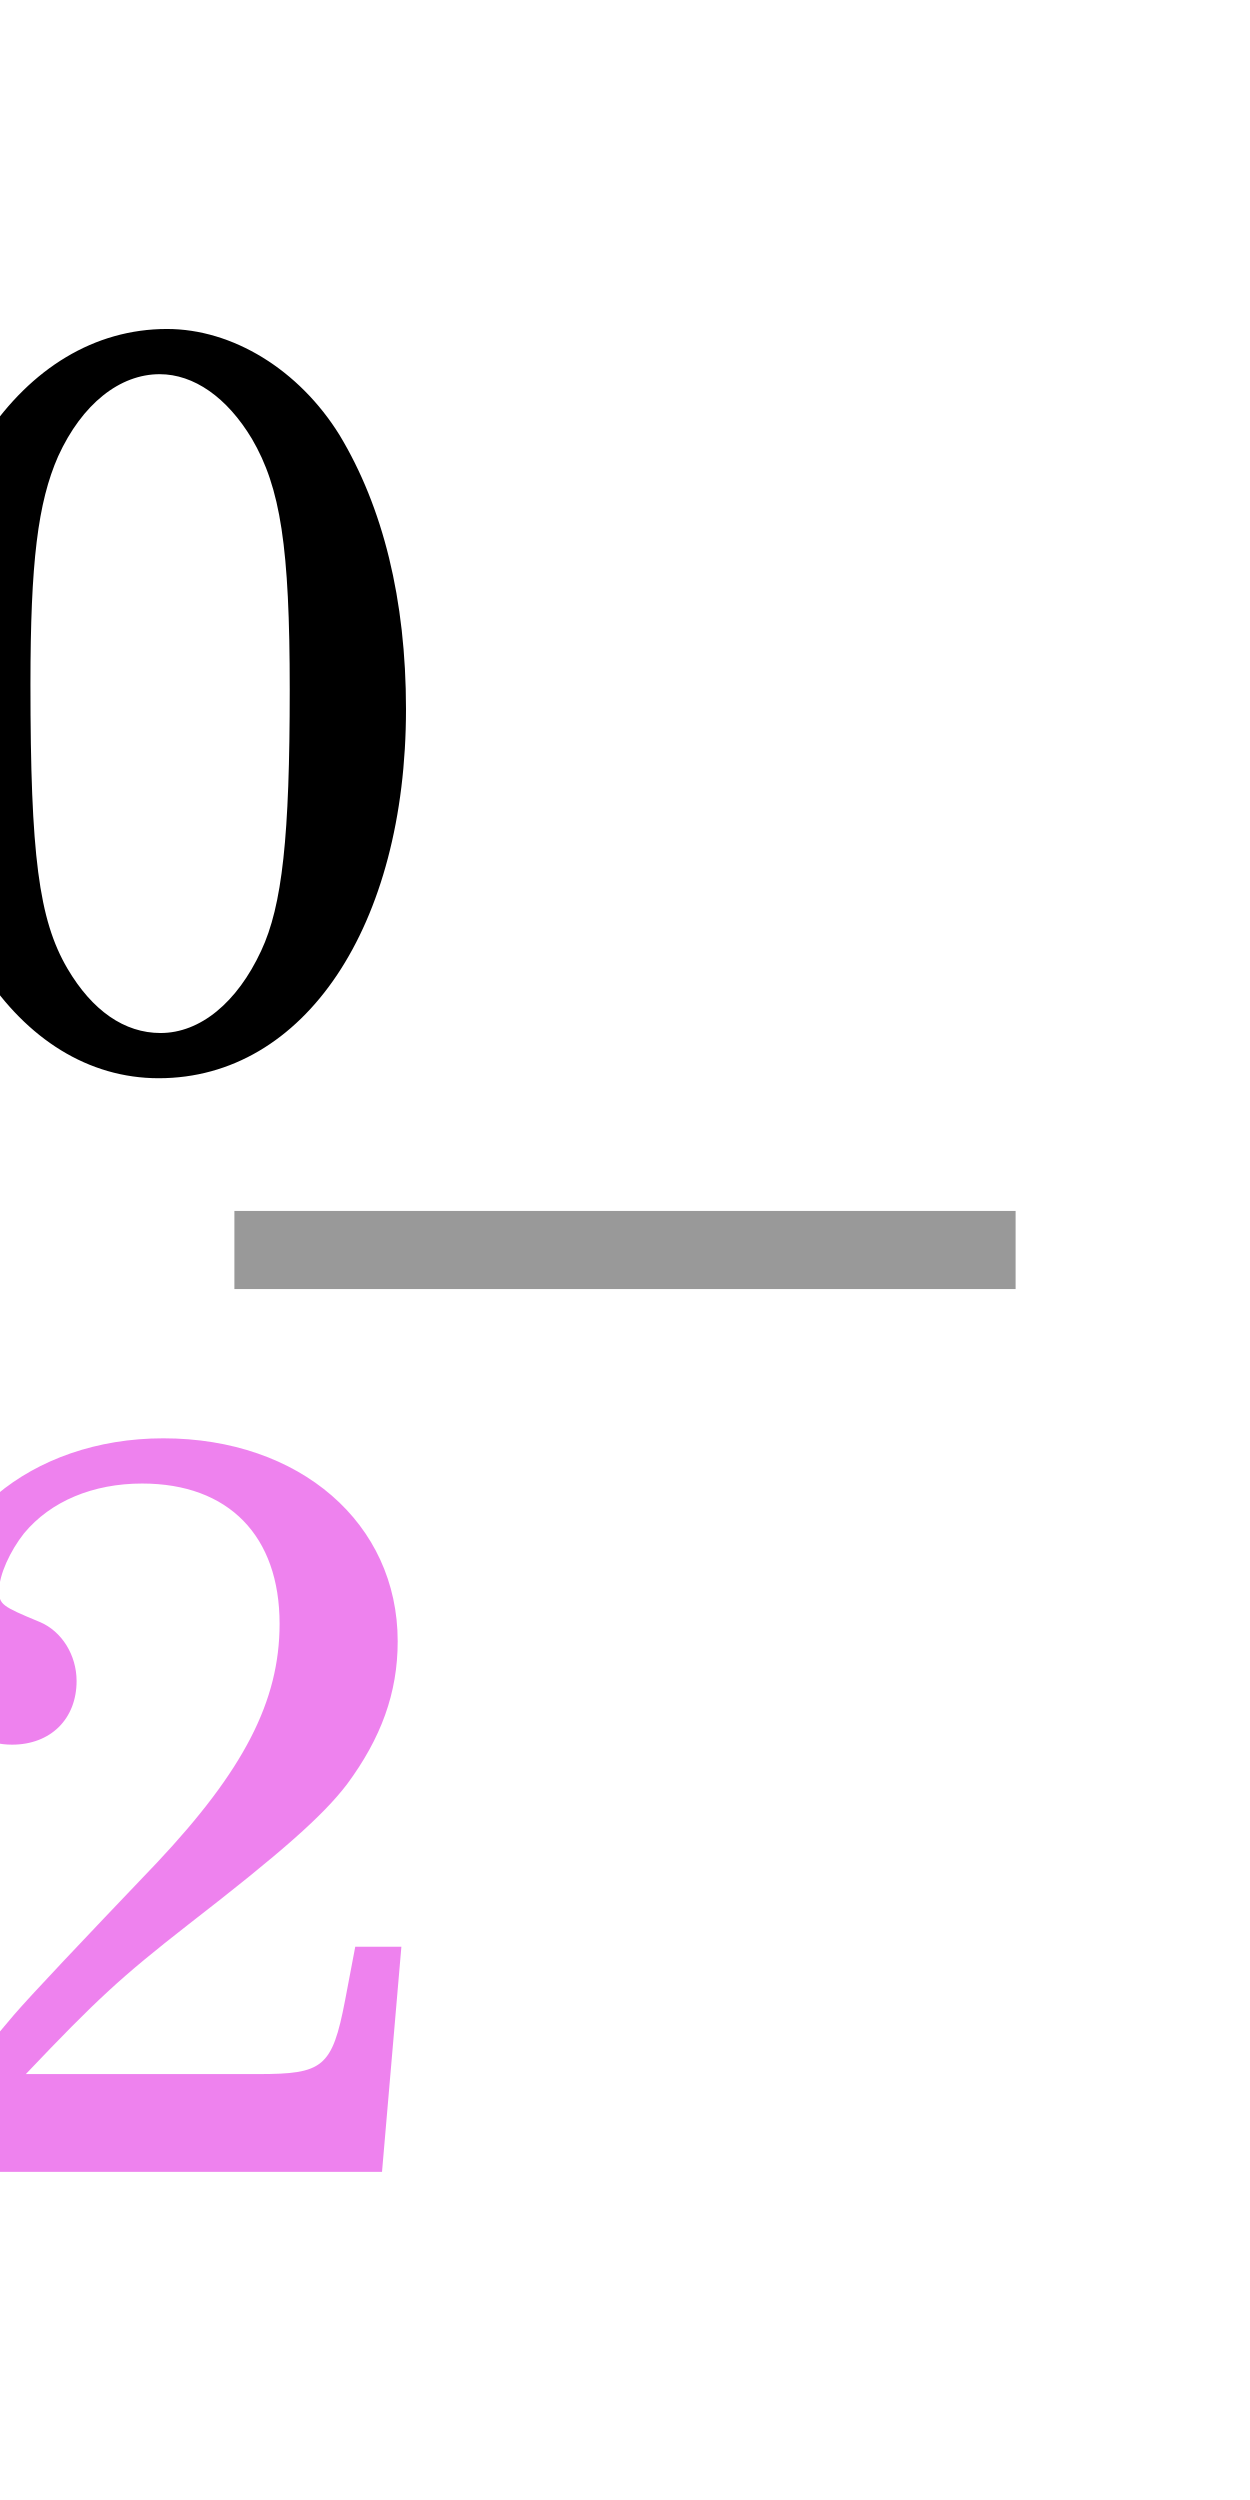
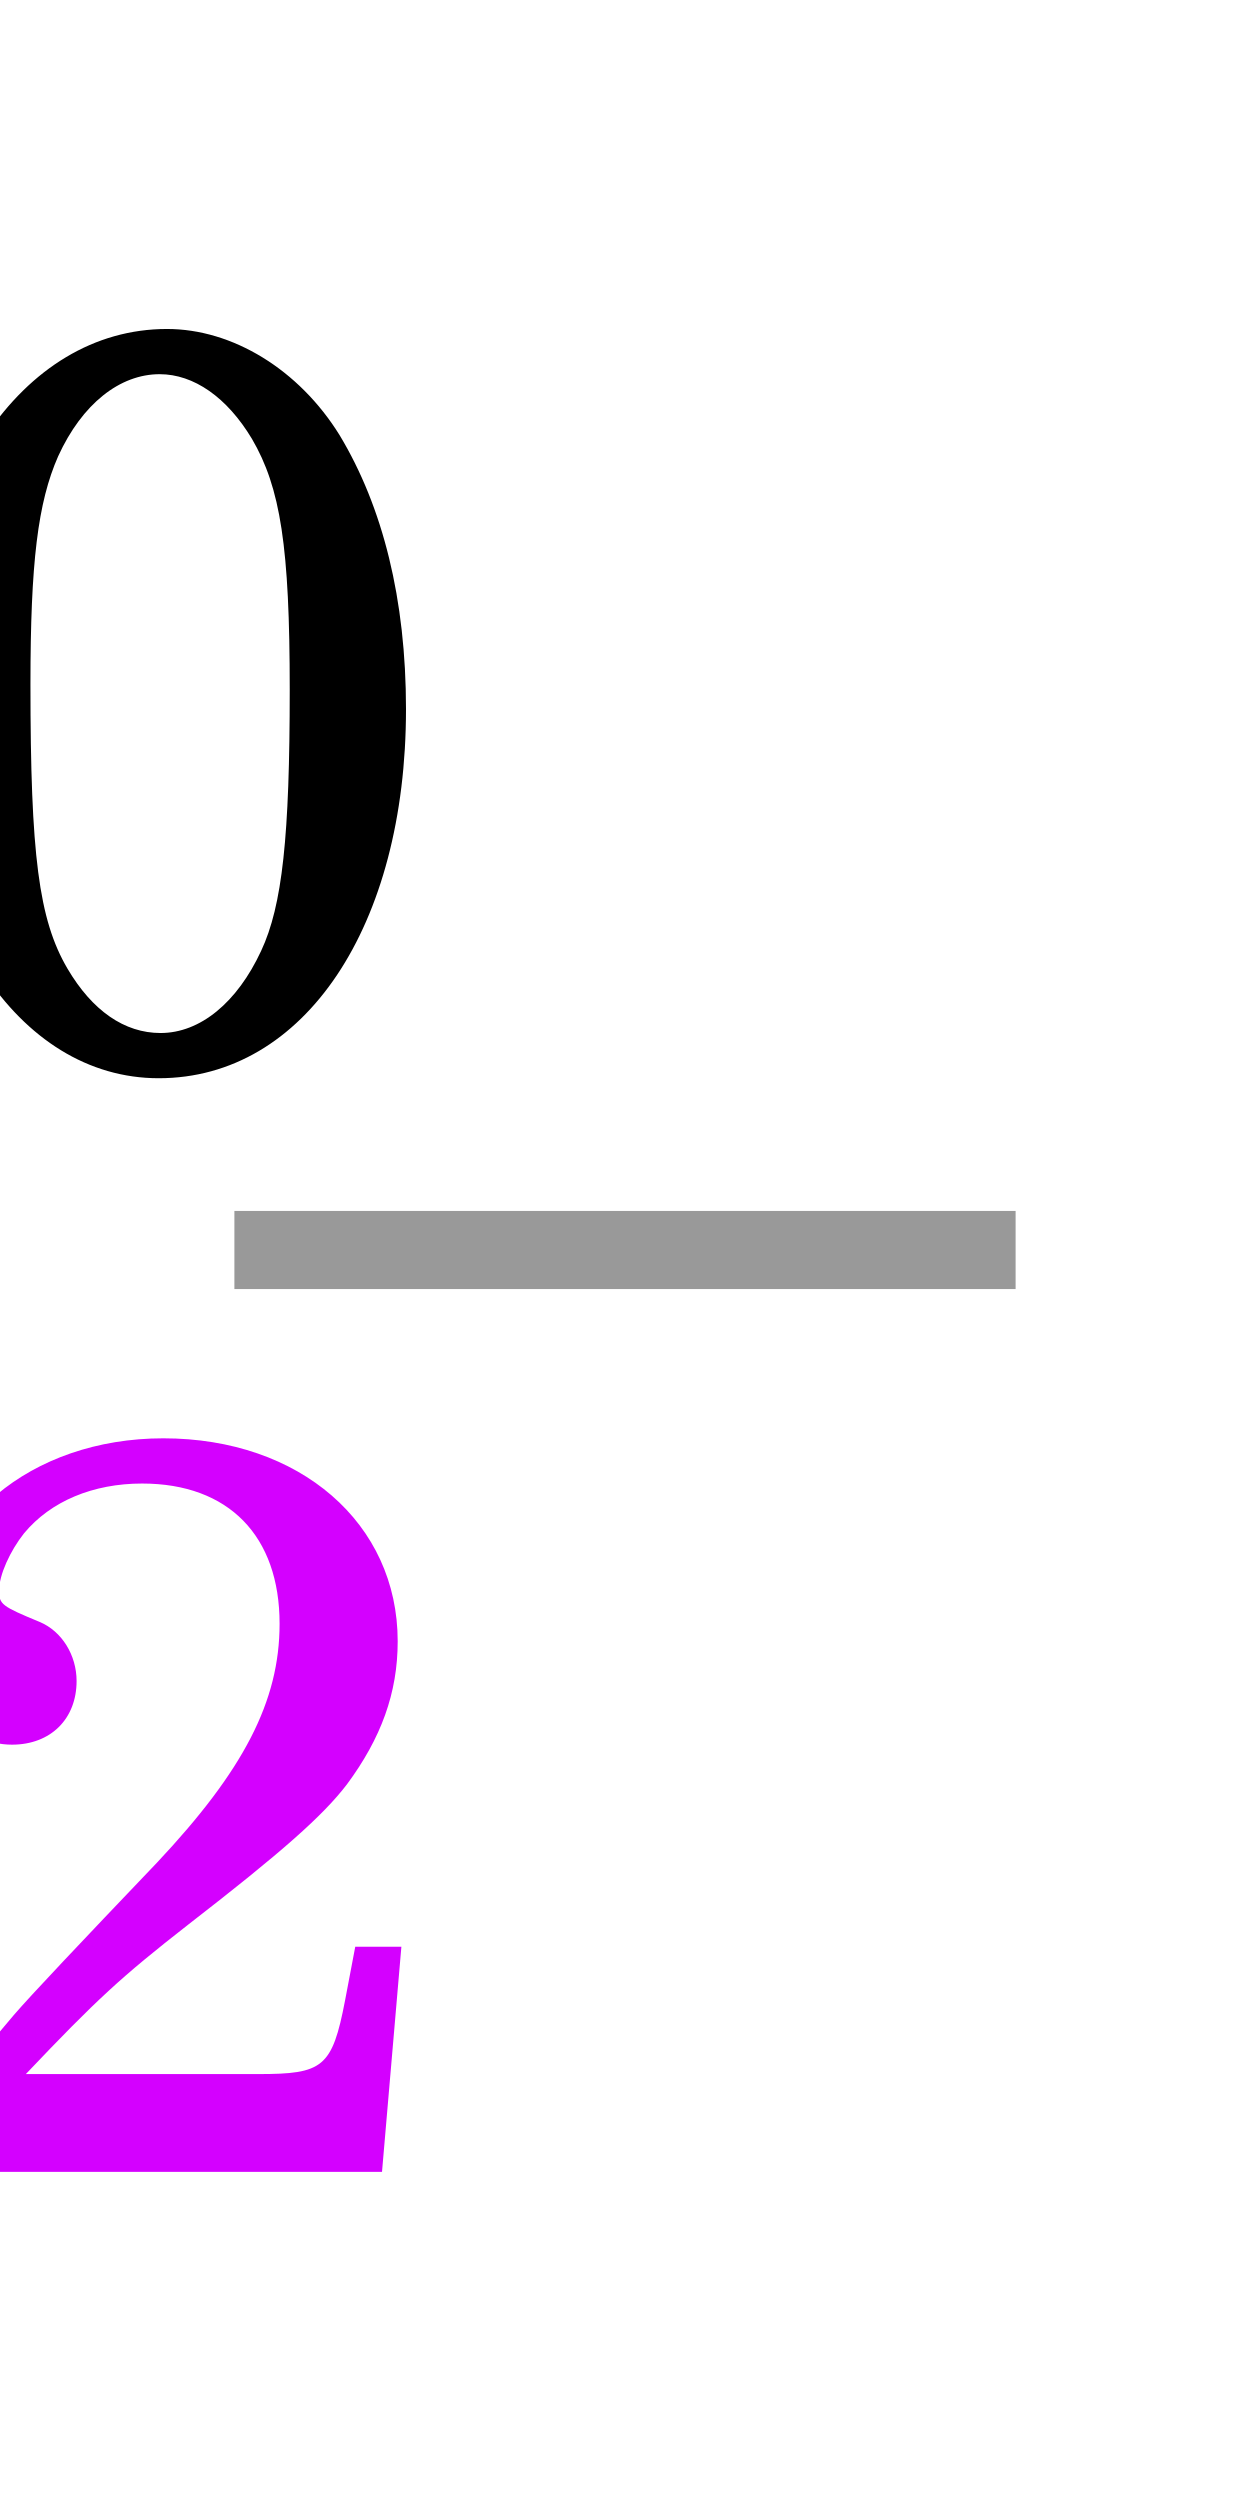
<svg xmlns="http://www.w3.org/2000/svg" width="80" height="160" viewBox="0 0 21.167 42.333" version="1.1" id="svg8">
  <defs id="defs2" />
  <g id="layer1">
    <text xml:space="preserve" style="font-size:17.639px;line-height:1.25;font-family:C059;-inkscape-font-specification:C059;text-align:center;letter-spacing:0px;word-spacing:0px;text-anchor:middle;stroke-width:0.265" x="10.072" y="17.992" id="text847">
      <tspan id="tspan845" x="10.072" y="17.992" style="stroke-width:0.265">10</tspan>
    </text>
-     <text xml:space="preserve" style="font-size:17.639px;line-height:1.25;font-family:C059;-inkscape-font-specification:C059;text-align:center;letter-spacing:0px;word-spacing:0px;text-anchor:middle;fill:#ee82ee;fill-opacity:1;stroke-width:0.265;" x="10.151" y="36.777" id="text847-3">
-       <tspan id="tspan845-6" x="10.151" y="36.777" style="fill:#ee82ee;fill-opacity:1;stroke-width:0.265;">12</tspan>
+     <text xml:space="preserve" style="font-size:17.639px;line-height:1.25;font-family:C059;-inkscape-font-specification:C059;text-align:center;letter-spacing:0px;word-spacing:0px;text-anchor:middle;fill:#d400ff;fill-opacity:1;stroke-width:0.265;" x="10.151" y="36.777" id="text847-3">
+       <tspan id="tspan845-6" x="10.151" y="36.777" style="fill:#d400ff;fill-opacity:1;stroke-width:0.265;">12</tspan>
    </text>
    <rect style="opacity:0.996;fill:#999999;stroke-width:0.296" id="rect867" width="13.229" height="1.323" x="3.969" y="20.505" />
  </g>
</svg>
